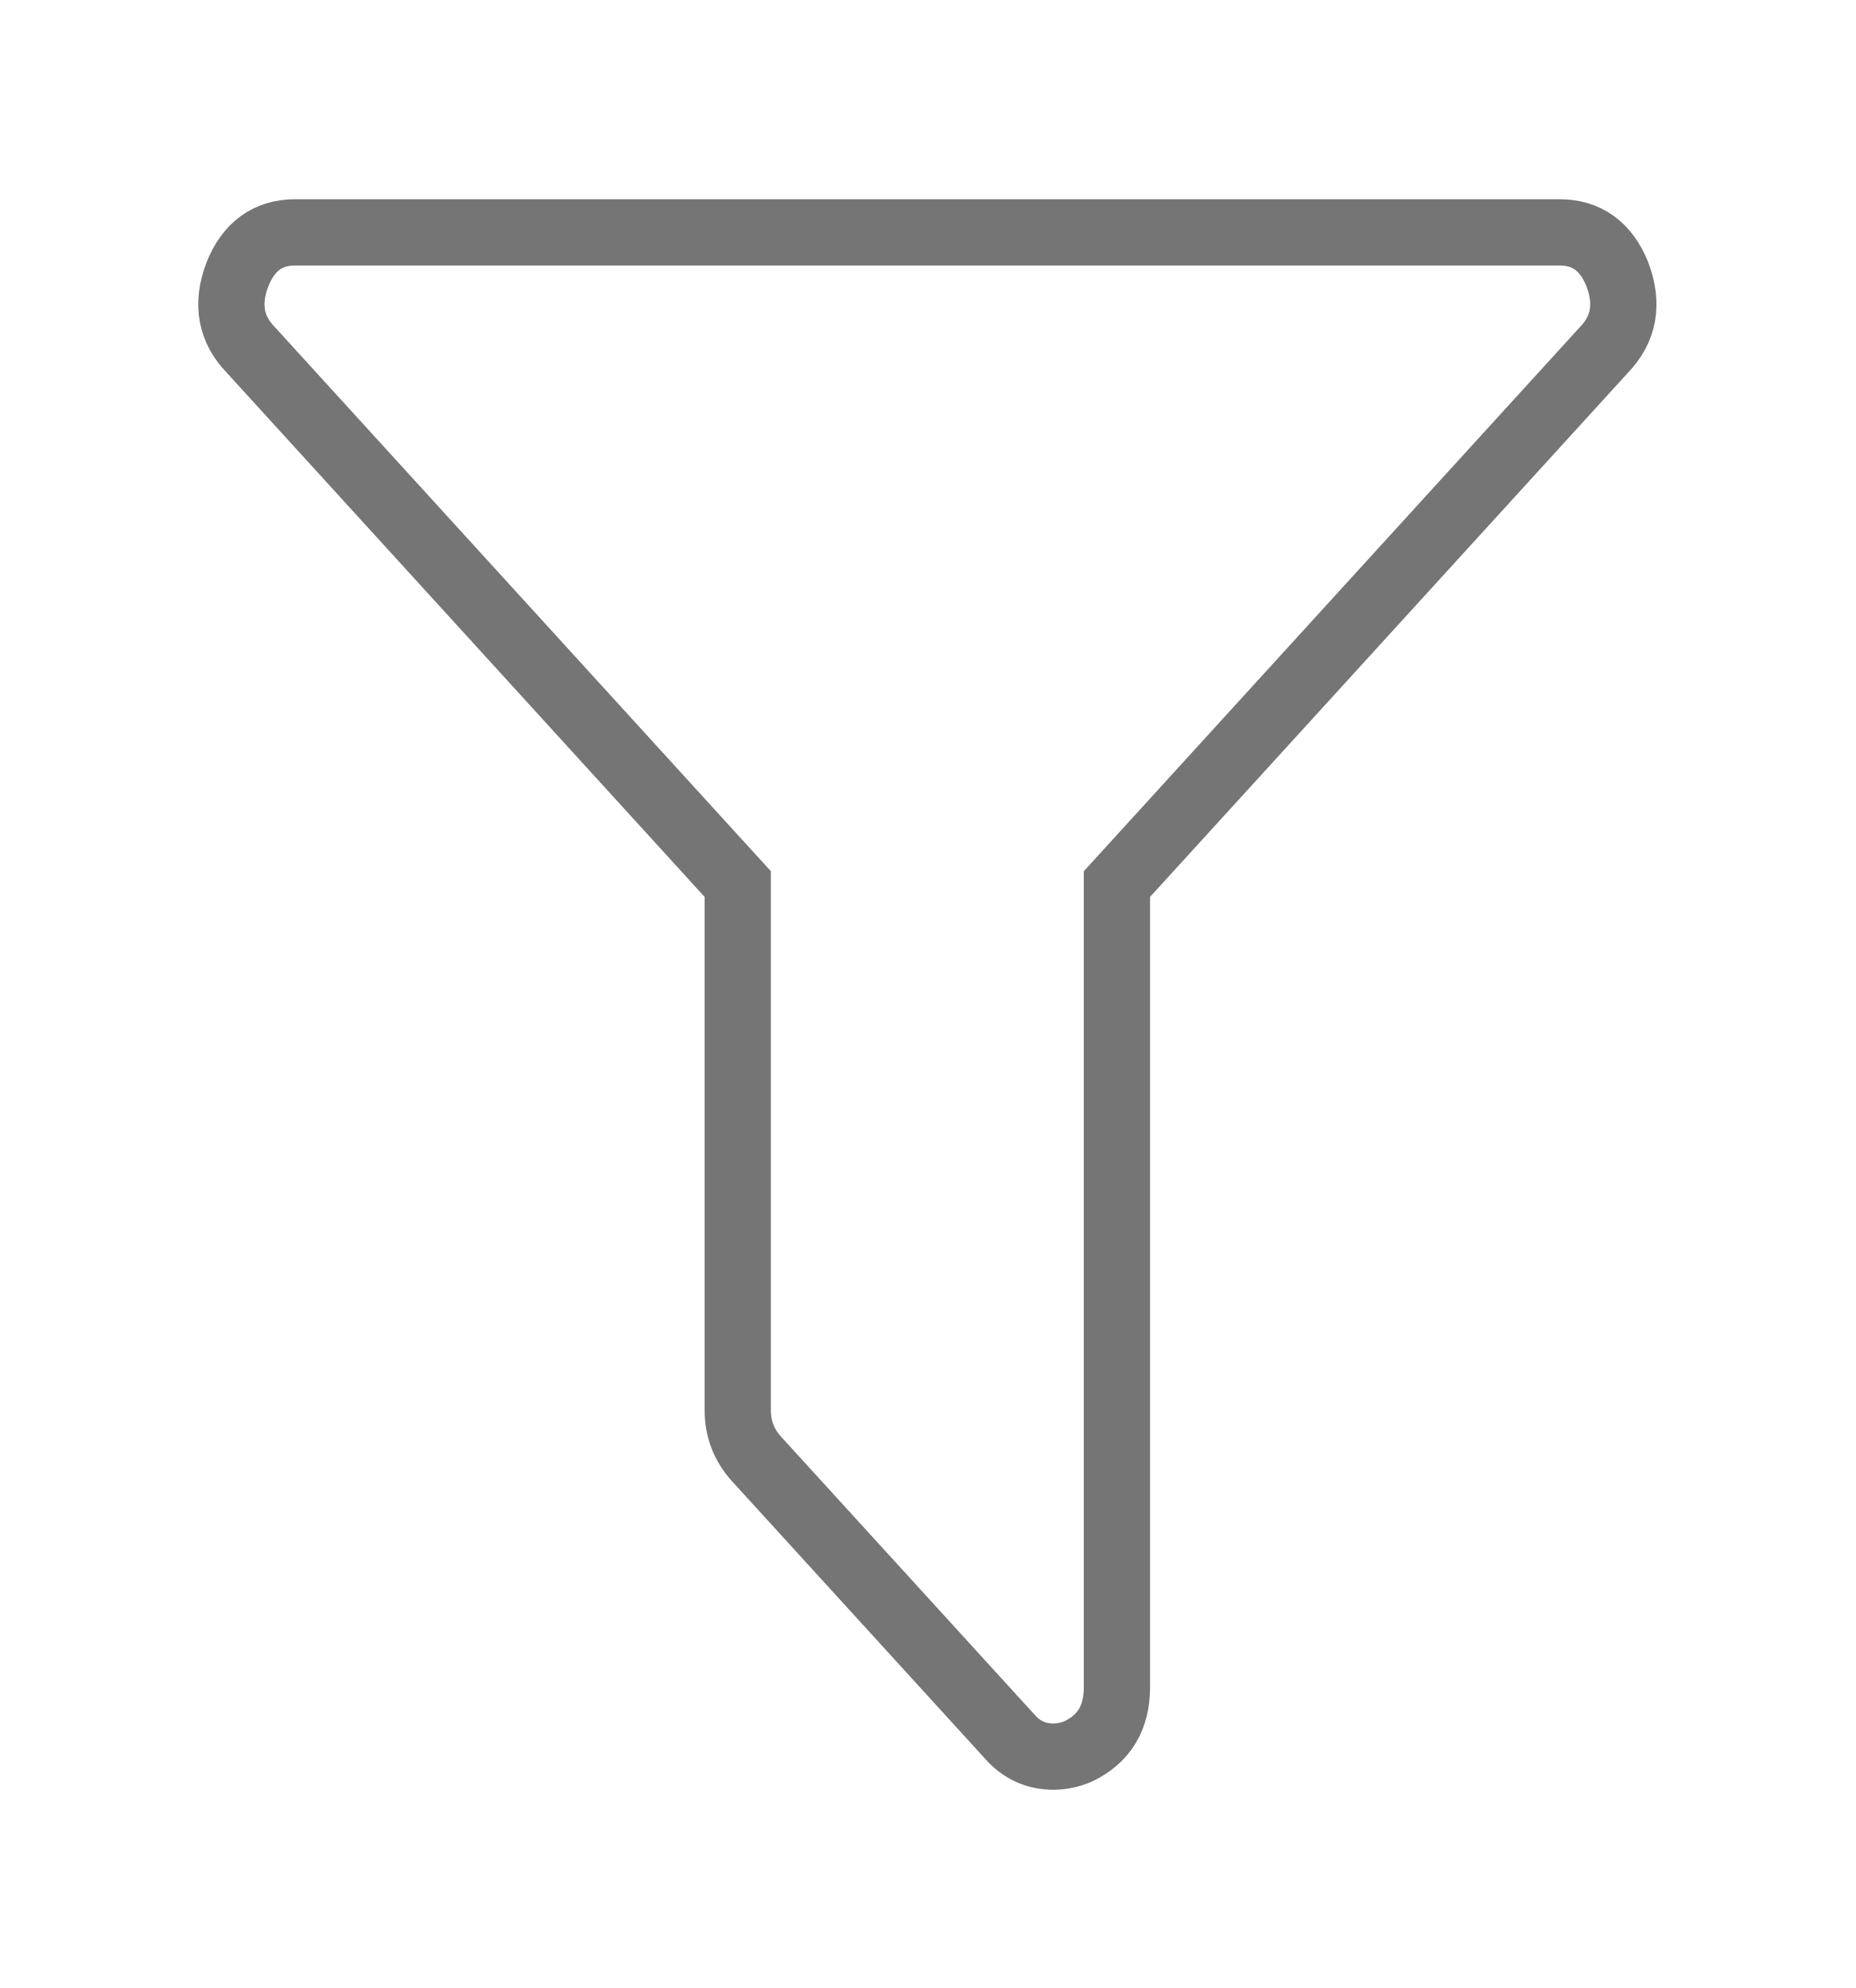
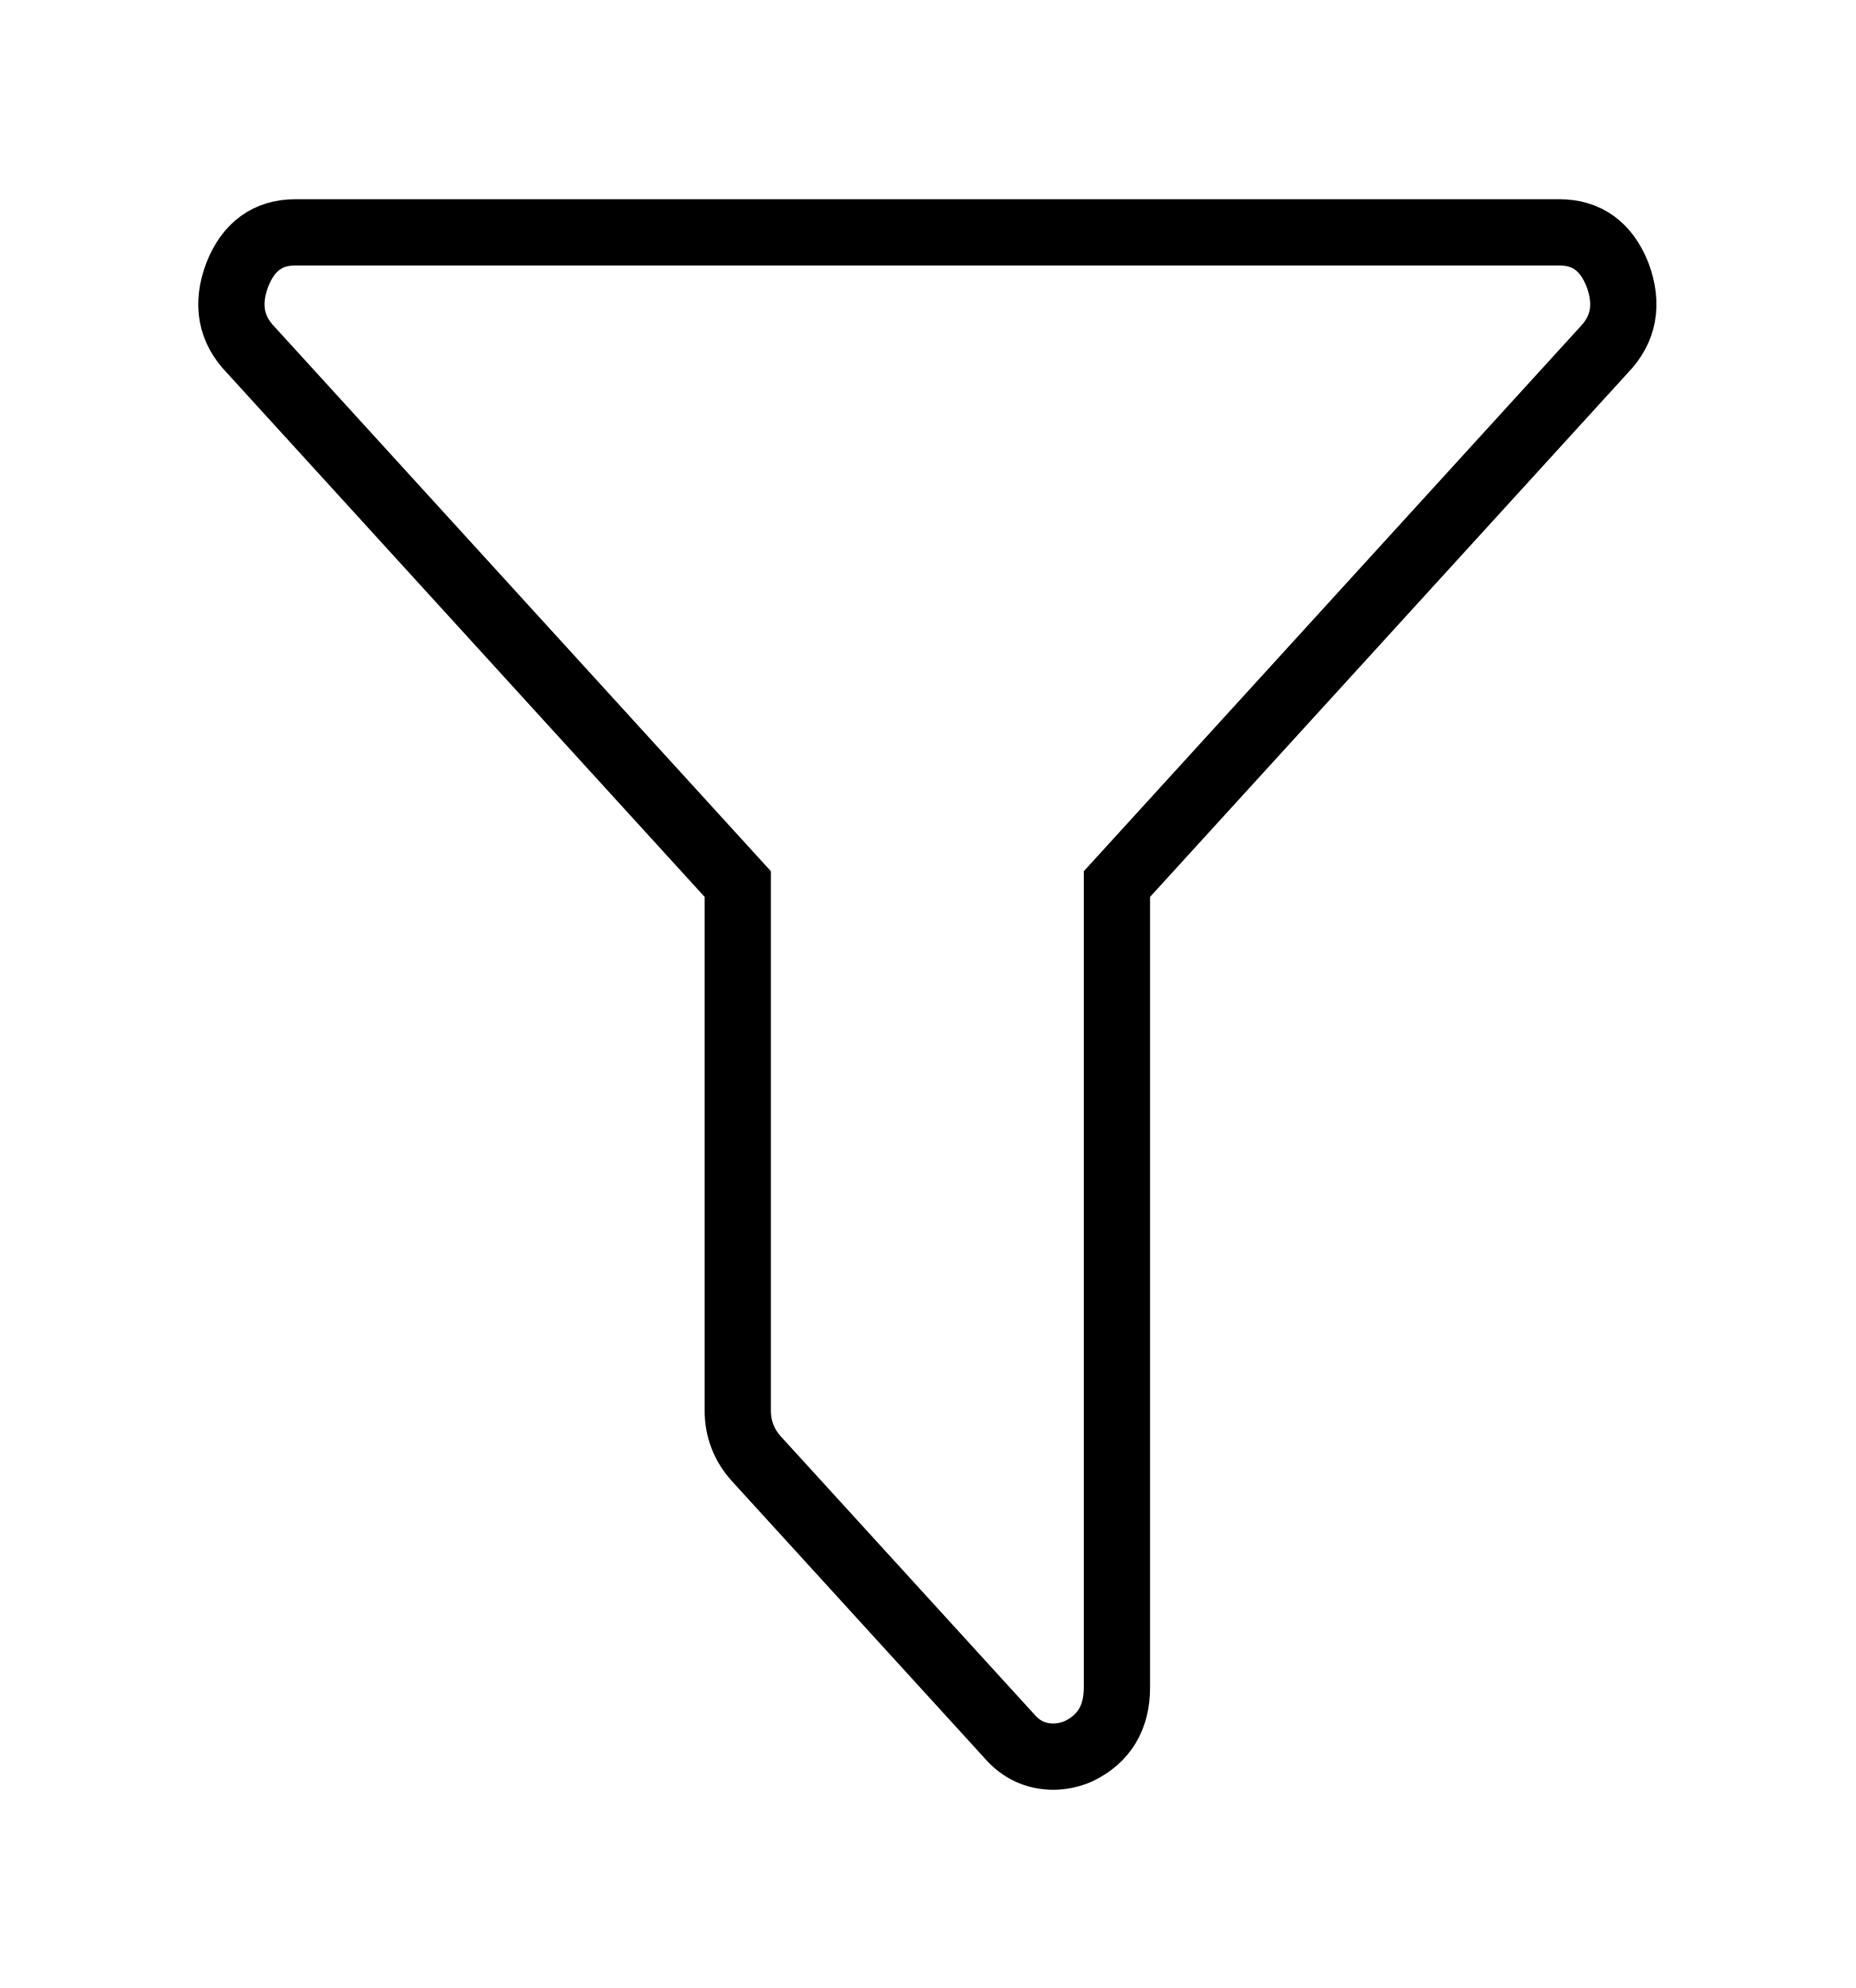
<svg xmlns="http://www.w3.org/2000/svg" width="28" height="30">
-   <path fill="none" stroke="#757575" d="M24.408 4.143c-.169-.425-.462-.637-.88-.637H4.46c-.417 0-.71.212-.878.637-.17.446-.1.828.208 1.143l7.343 8.055v7.94c0 .284.096.529.284.736l3.814 4.182c.179.207.402.31.67.31a.974.974 0 0 0 .373-.081c.387-.186.581-.507.581-.964V13.341l7.344-8.055c.307-.315.377-.696.209-1.143z" />
+   <path fill="none" stroke="#000000" d="M24.408 4.143c-.169-.425-.462-.637-.88-.637H4.46c-.417 0-.71.212-.878.637-.17.446-.1.828.208 1.143l7.343 8.055v7.94c0 .284.096.529.284.736l3.814 4.182c.179.207.402.31.67.31a.974.974 0 0 0 .373-.081c.387-.186.581-.507.581-.964V13.341l7.344-8.055c.307-.315.377-.696.209-1.143z" />
</svg>
